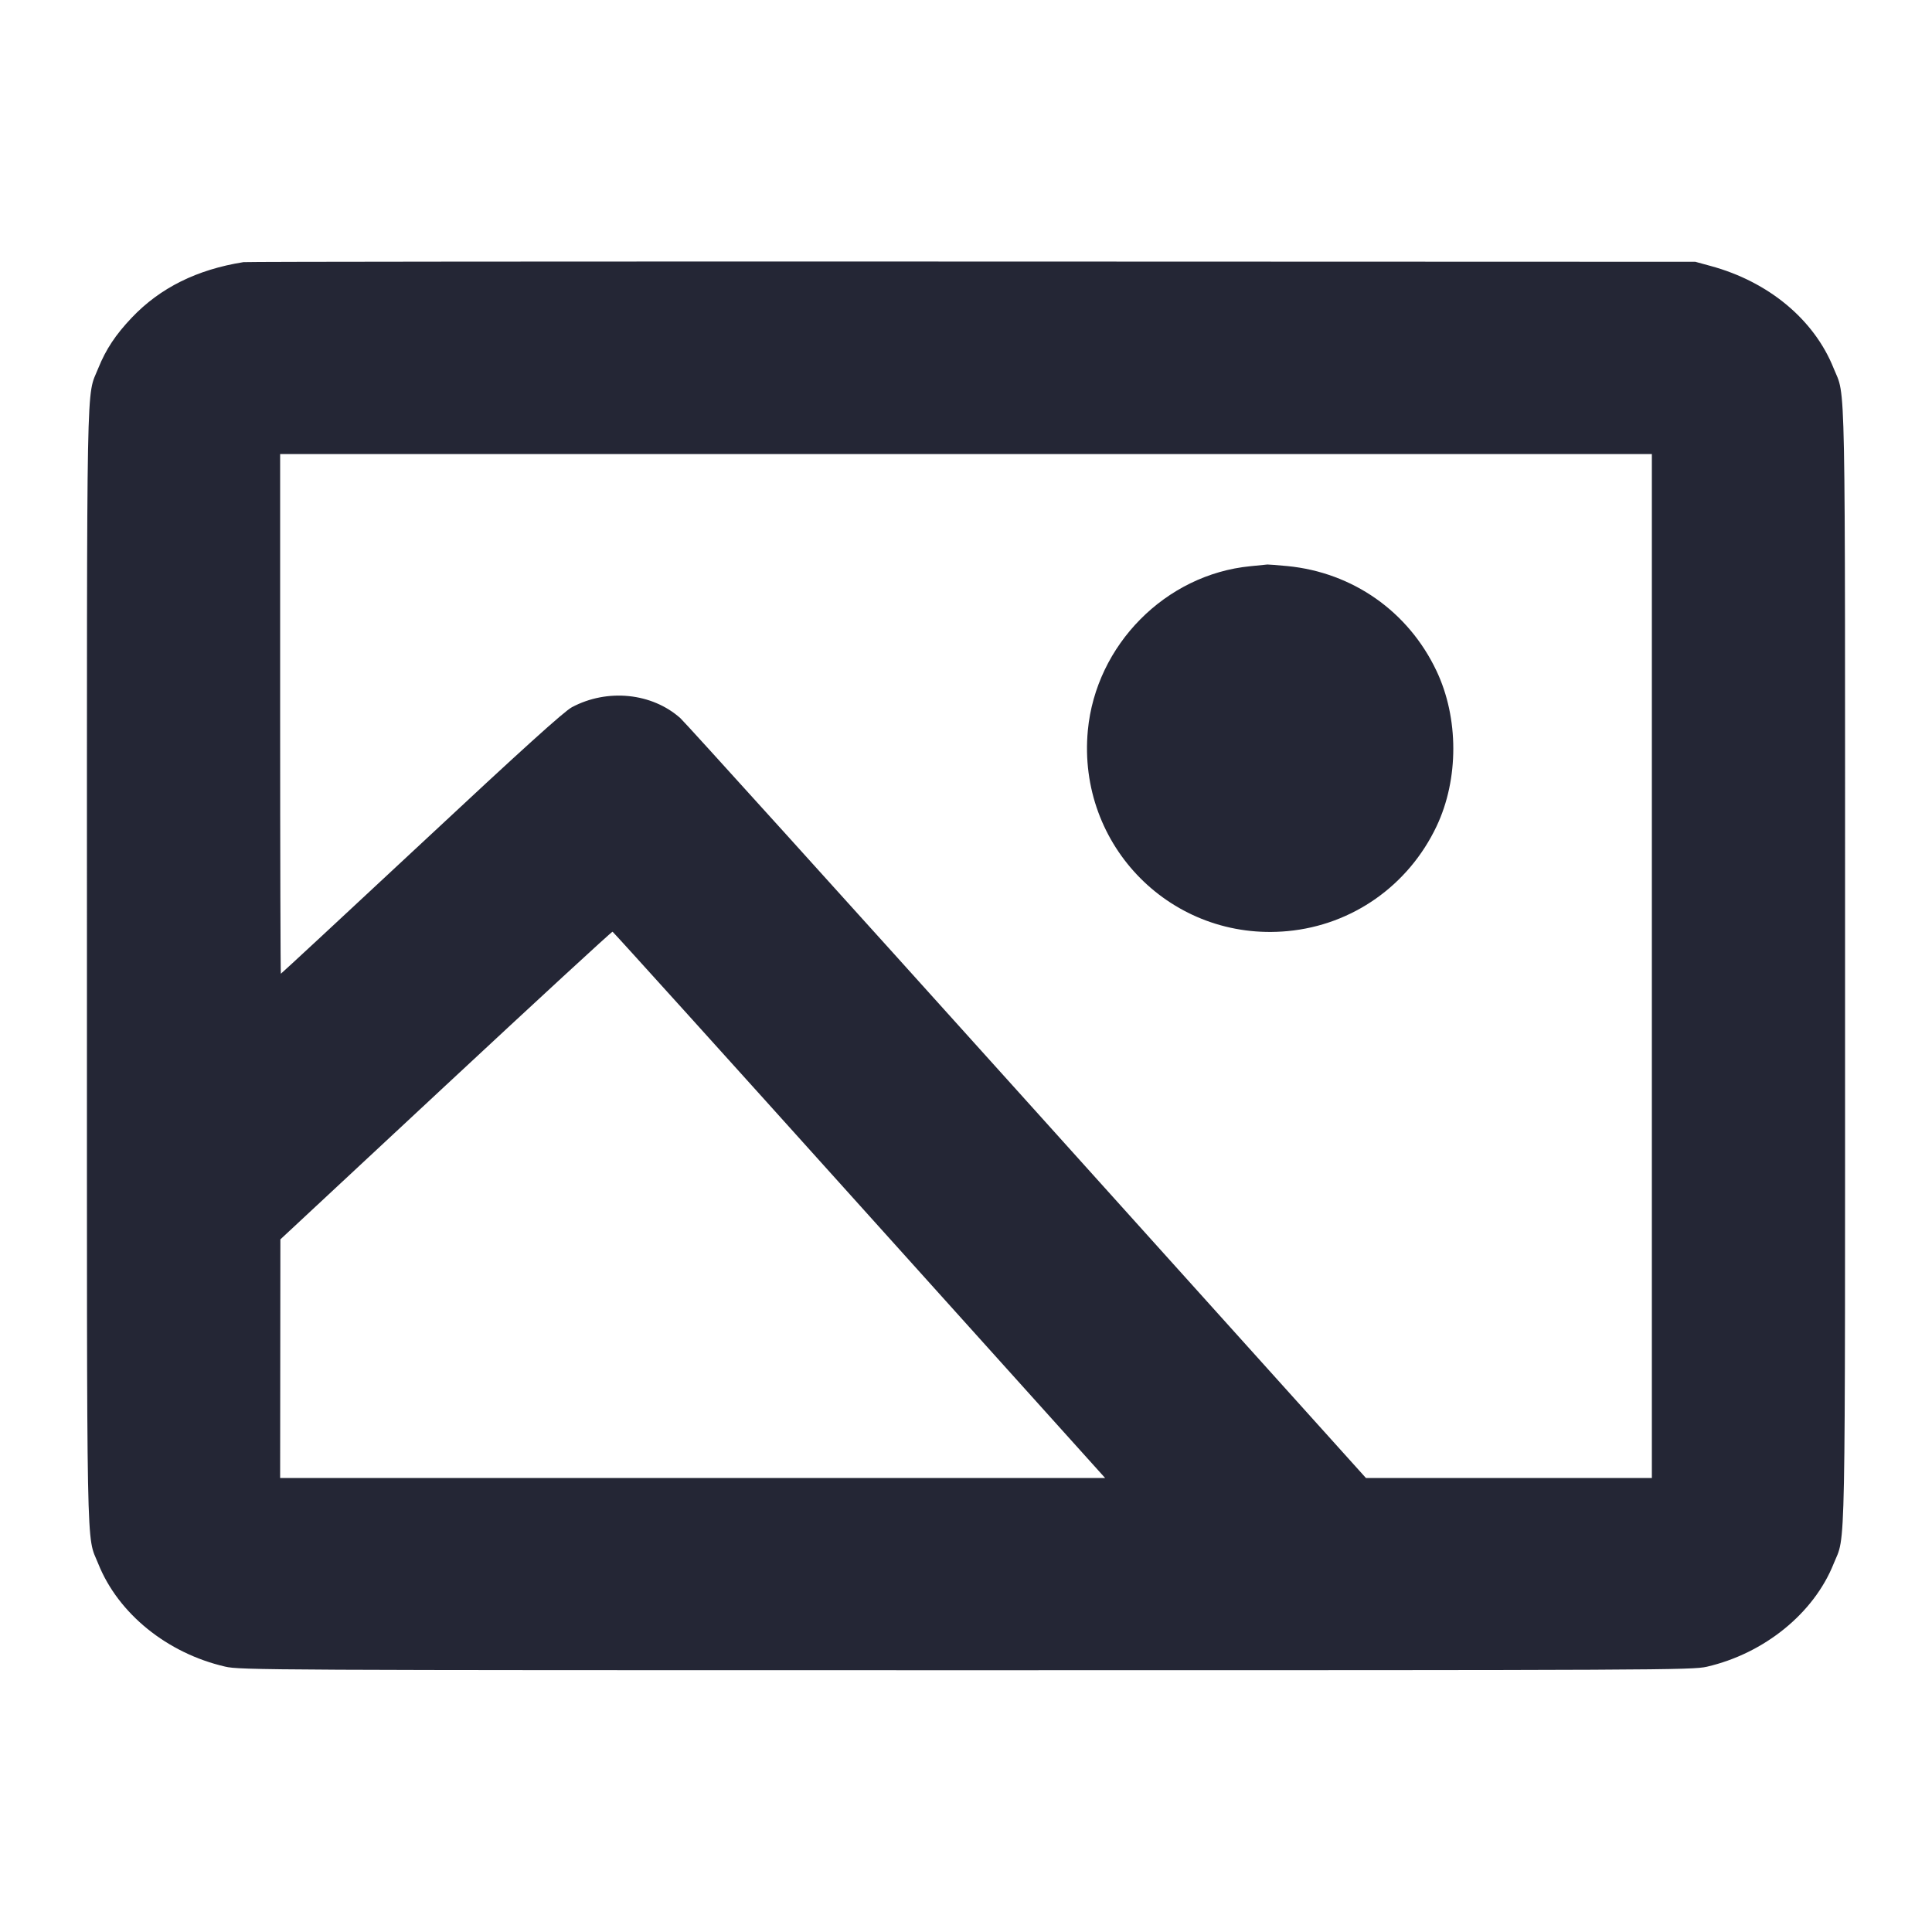
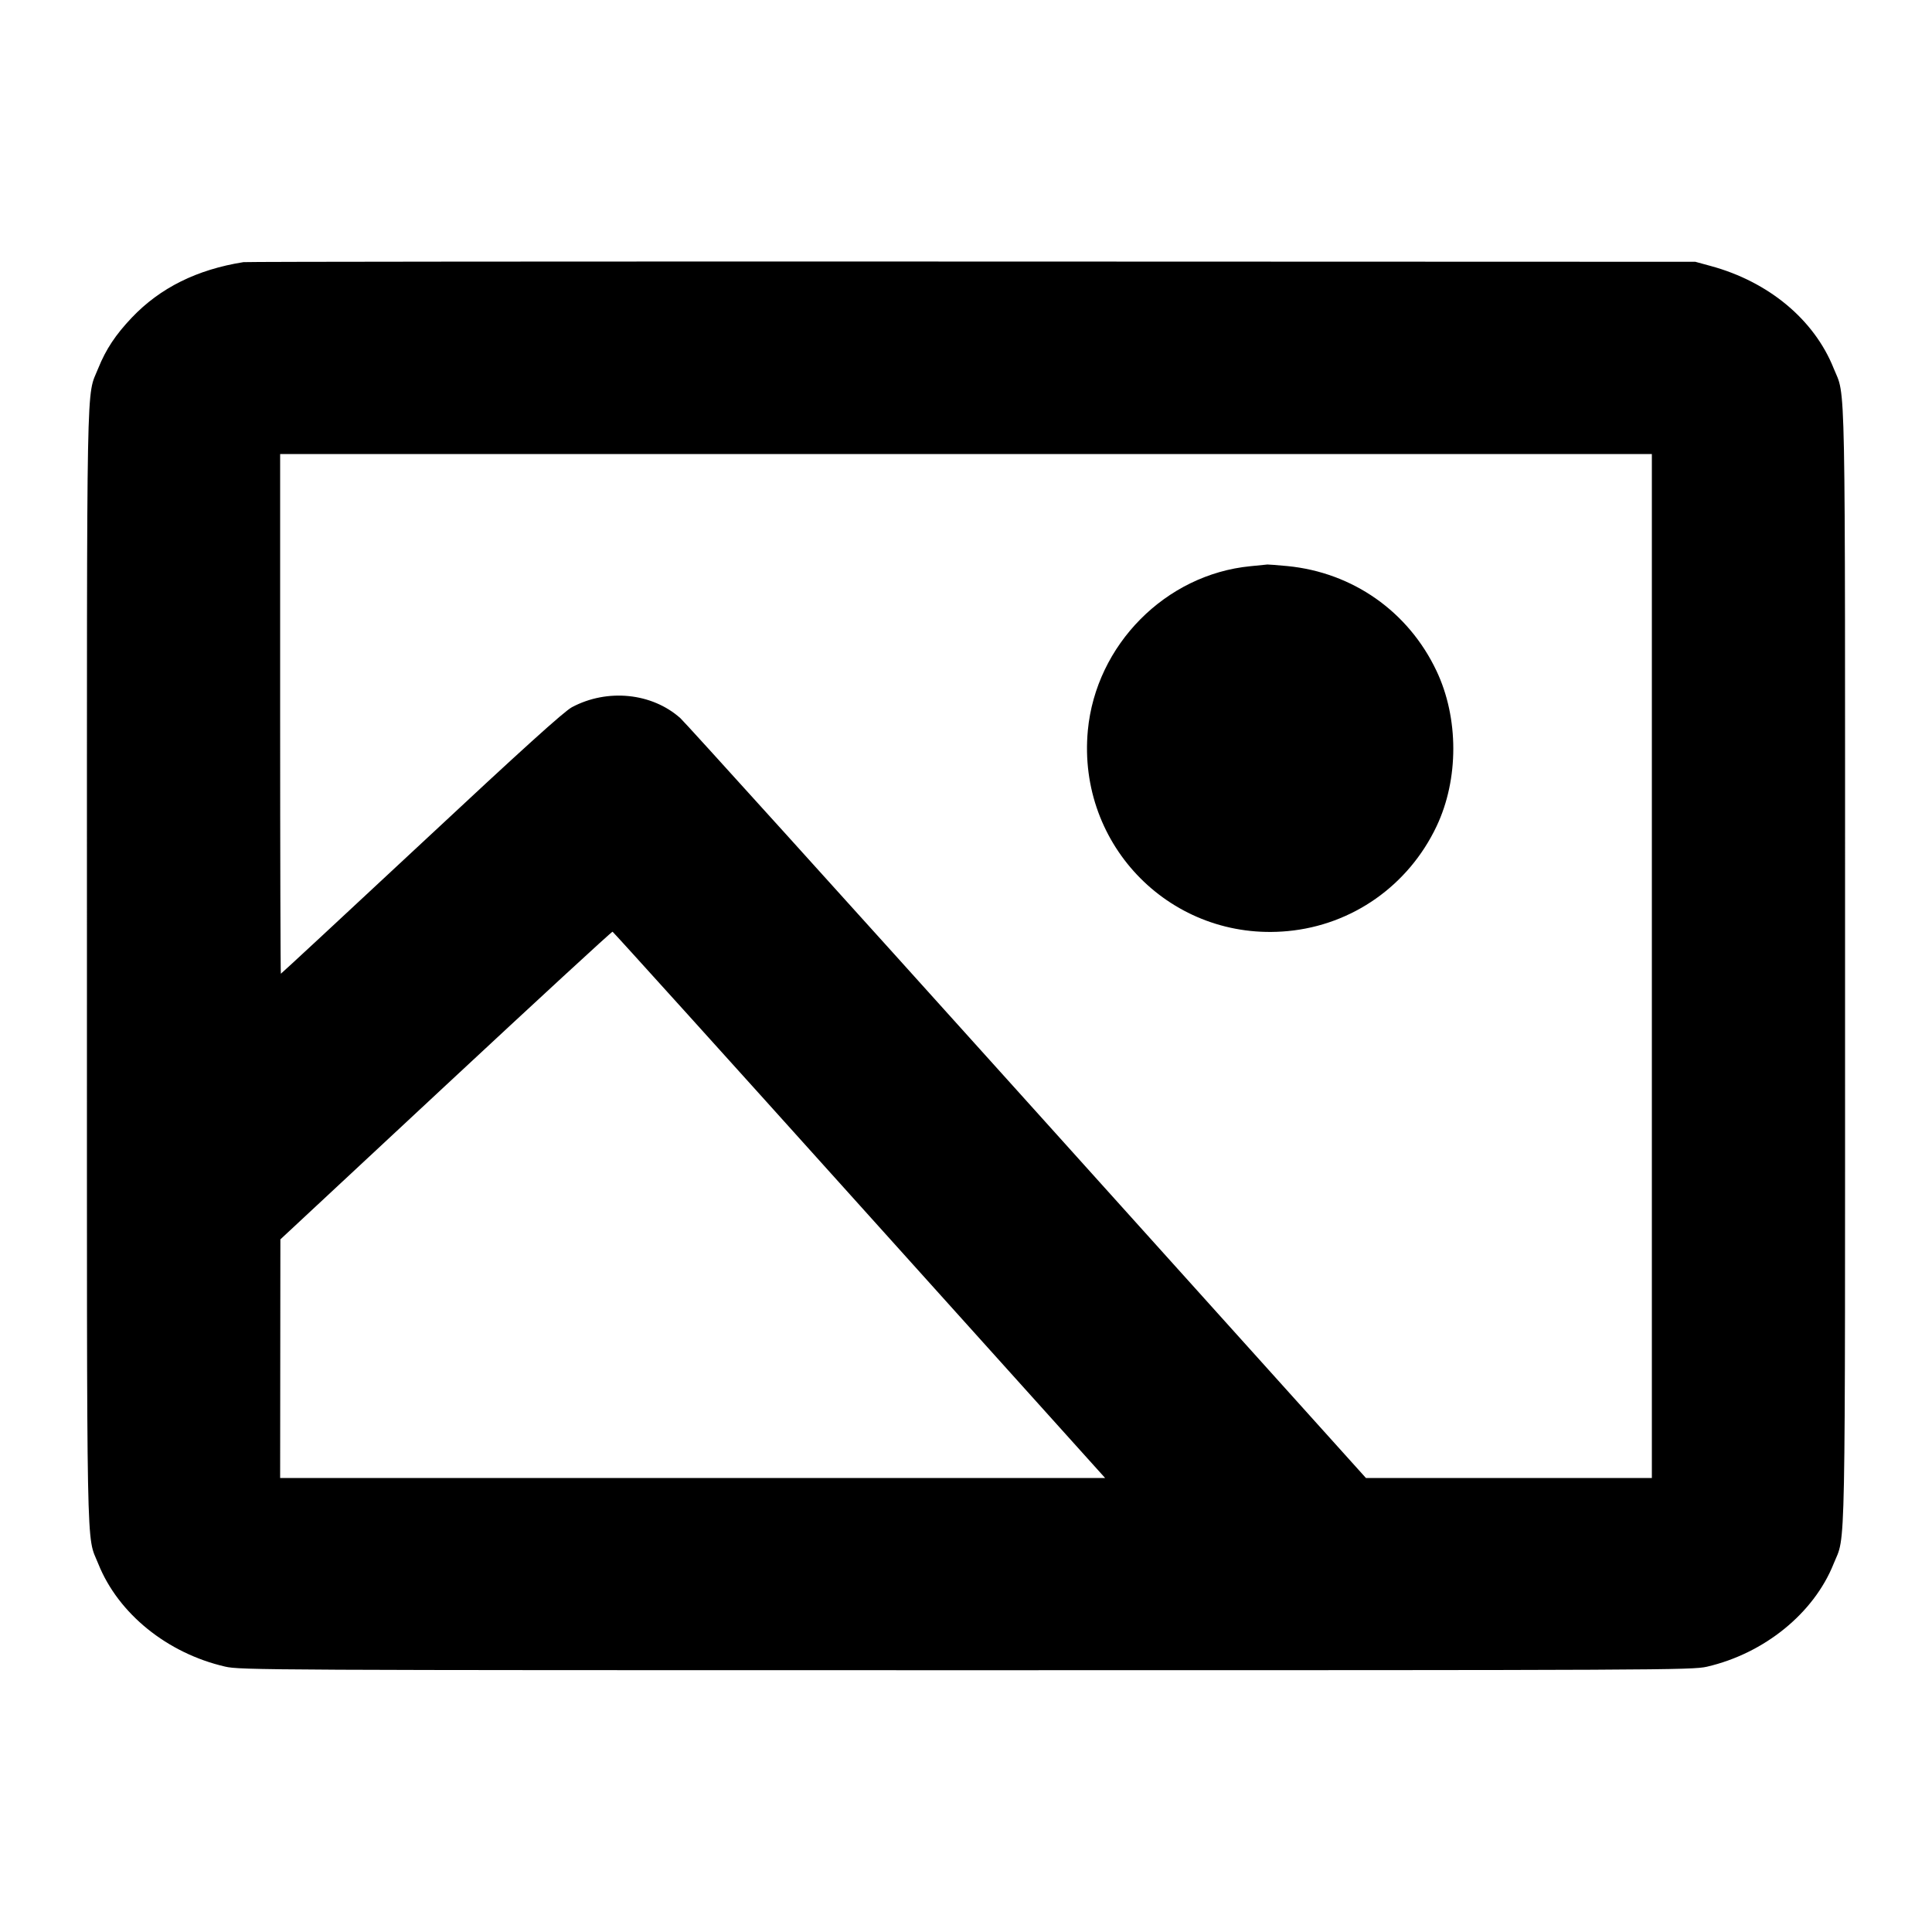
<svg xmlns="http://www.w3.org/2000/svg" width="16" height="16" viewBox="0 0 16 16" fill="none">
-   <path fill-rule="evenodd" clip-rule="evenodd" d="M2.016 2.171C1.631 2.232 1.326 2.384 1.092 2.63C0.957 2.772 0.877 2.893 0.814 3.049C0.713 3.302 0.72 2.947 0.72 8C0.72 13.053 0.713 12.698 0.814 12.951C0.979 13.363 1.384 13.691 1.864 13.802C1.987 13.831 2.207 13.832 8 13.832C13.774 13.832 14.013 13.831 14.136 13.803C14.611 13.693 15.021 13.361 15.185 12.951C15.287 12.698 15.28 13.053 15.28 8C15.28 2.947 15.287 3.302 15.185 3.049C15.024 2.647 14.647 2.333 14.168 2.203L14.04 2.168L8.048 2.166C4.752 2.165 2.038 2.167 2.016 2.171ZM2.32 5.912C2.32 7.096 2.323 8.064 2.326 8.064C2.329 8.064 2.853 7.578 3.489 6.985C4.332 6.198 4.67 5.893 4.736 5.857C5.03 5.7 5.4 5.738 5.635 5.948C5.672 5.981 6.964 7.41 8.507 9.124L11.312 12.24H13.68V3.76H2.32V5.912ZM10.356 4.689C9.653 4.757 9.076 5.34 9.009 6.049C8.919 7.008 9.708 7.801 10.664 7.711C11.199 7.661 11.664 7.334 11.897 6.843C12.082 6.453 12.082 5.946 11.896 5.555C11.663 5.064 11.203 4.741 10.662 4.688C10.575 4.68 10.5 4.674 10.496 4.675C10.491 4.676 10.429 4.682 10.356 4.689ZM3.692 8.988L2.322 10.264L2.32 12.24H9.152L7.118 9.98C6 8.737 5.079 7.718 5.073 7.716C5.067 7.713 4.446 8.286 3.692 8.988Z" fill="rgb(36 38 53)" />
+   <path fill-rule="evenodd" clip-rule="evenodd" d="M2.016 2.171C1.631 2.232 1.326 2.384 1.092 2.63C0.957 2.772 0.877 2.893 0.814 3.049C0.713 3.302 0.72 2.947 0.72 8C0.72 13.053 0.713 12.698 0.814 12.951C0.979 13.363 1.384 13.691 1.864 13.802C1.987 13.831 2.207 13.832 8 13.832C13.774 13.832 14.013 13.831 14.136 13.803C14.611 13.693 15.021 13.361 15.185 12.951C15.287 12.698 15.28 13.053 15.28 8C15.28 2.947 15.287 3.302 15.185 3.049C15.024 2.647 14.647 2.333 14.168 2.203L14.04 2.168L8.048 2.166C4.752 2.165 2.038 2.167 2.016 2.171ZM2.32 5.912C2.32 7.096 2.323 8.064 2.326 8.064C2.329 8.064 2.853 7.578 3.489 6.985C4.332 6.198 4.67 5.893 4.736 5.857C5.03 5.7 5.4 5.738 5.635 5.948C5.672 5.981 6.964 7.41 8.507 9.124L11.312 12.24H13.68V3.76H2.32V5.912ZM10.356 4.689C9.653 4.757 9.076 5.34 9.009 6.049C8.919 7.008 9.708 7.801 10.664 7.711C11.199 7.661 11.664 7.334 11.897 6.843C12.082 6.453 12.082 5.946 11.896 5.555C11.663 5.064 11.203 4.741 10.662 4.688C10.575 4.68 10.5 4.674 10.496 4.675C10.491 4.676 10.429 4.682 10.356 4.689ZM3.692 8.988L2.322 10.264L2.32 12.24H9.152L7.118 9.98C6 8.737 5.079 7.718 5.073 7.716C5.067 7.713 4.446 8.286 3.692 8.988Z" fill="currentColor" />
</svg>
